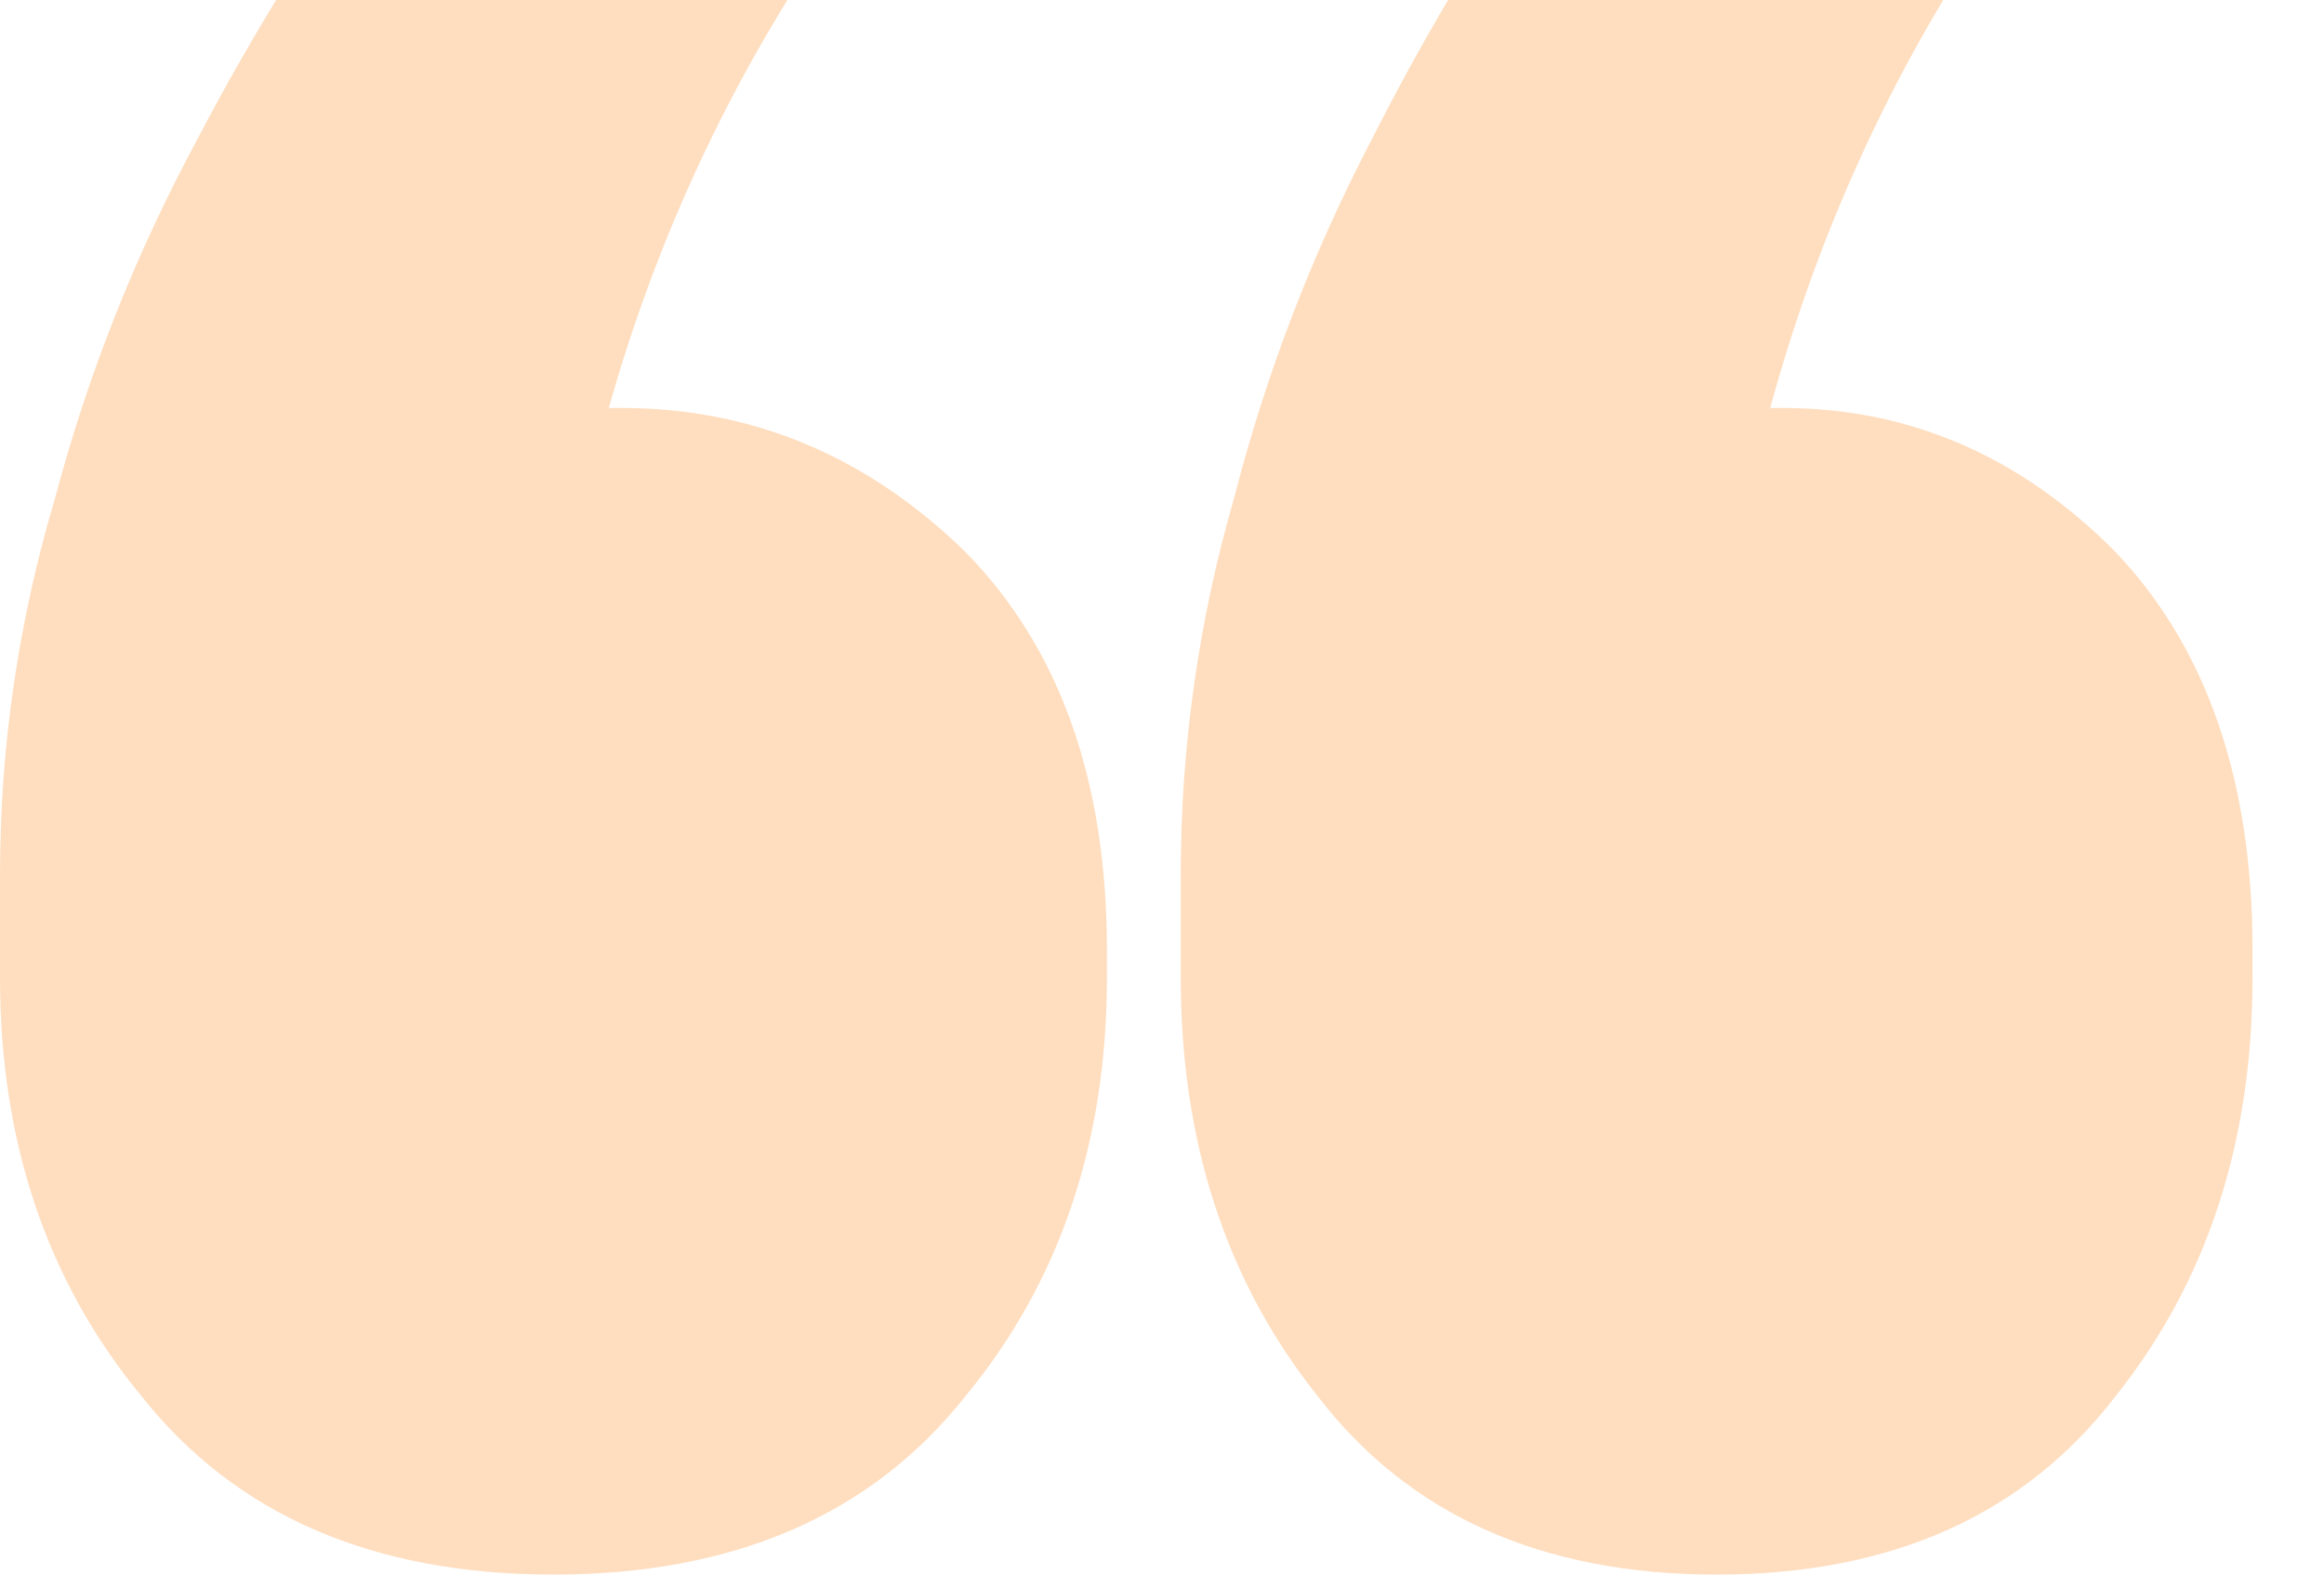
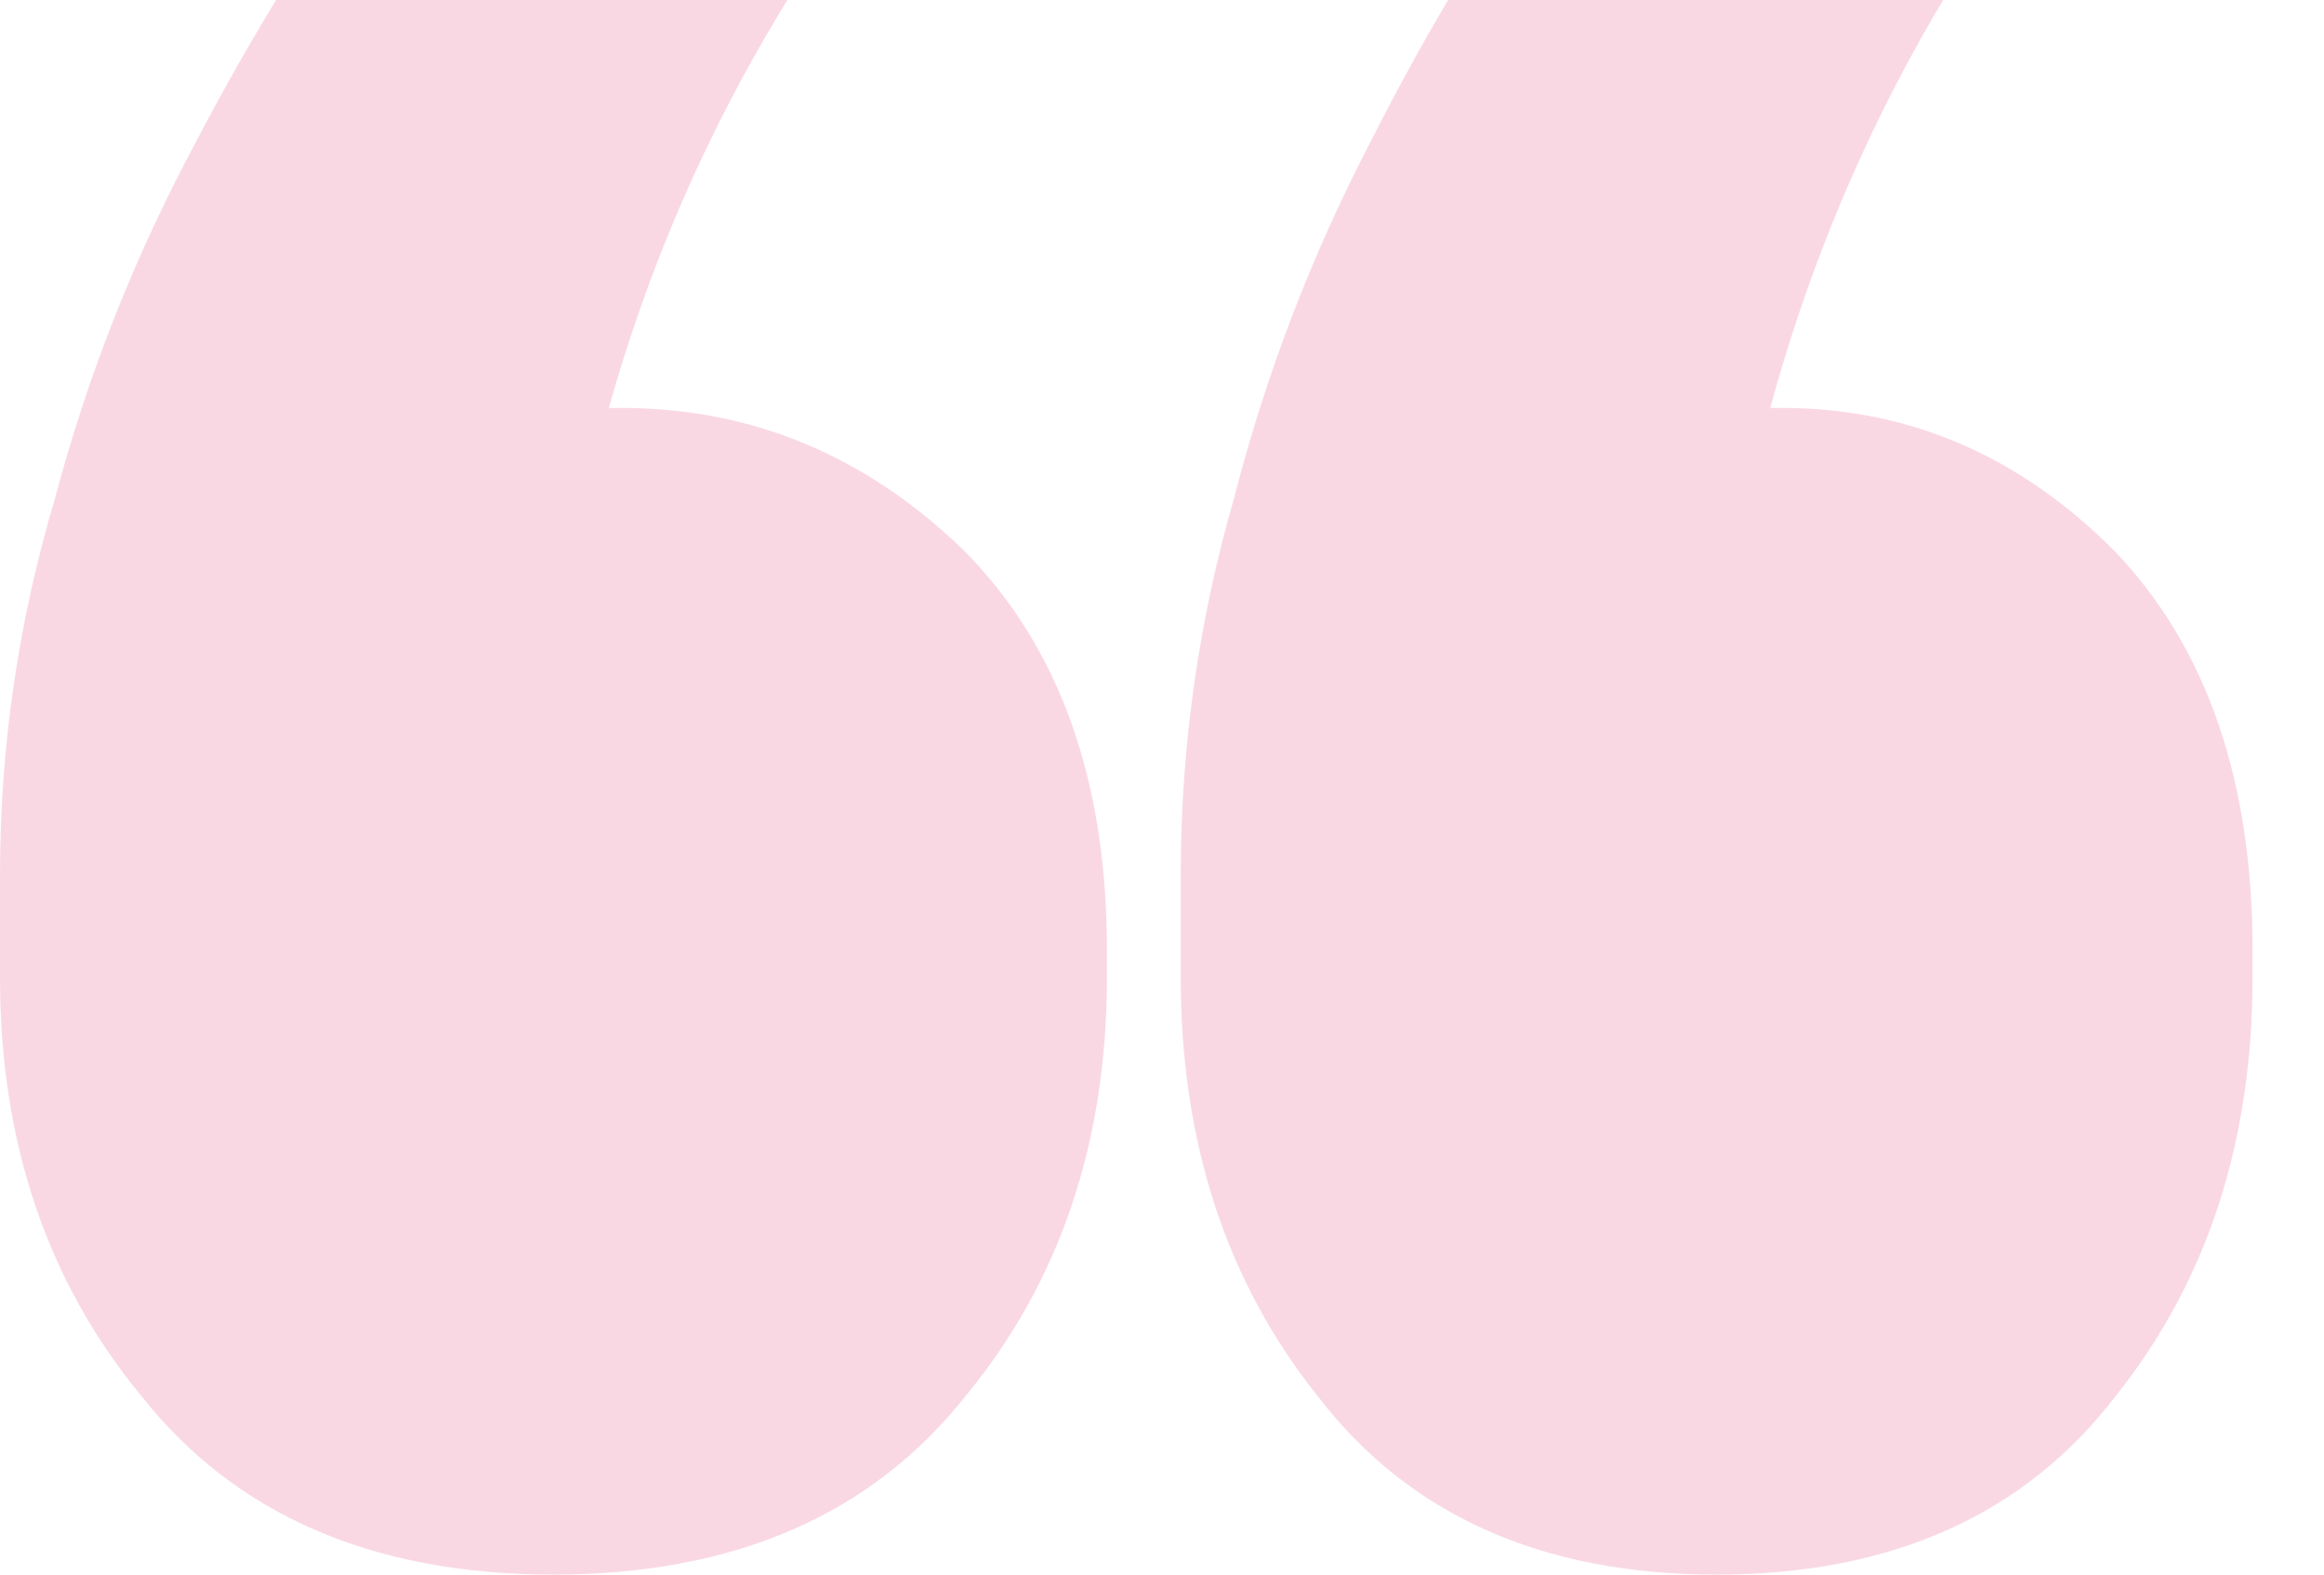
<svg xmlns="http://www.w3.org/2000/svg" width="124" height="84" viewBox="0 0 124 84" fill="none">
  <g opacity="0.25">
-     <path d="M63 -24C54.688 -16.434 48.125 -9.112 43.312 -2.034C38.5 5.288 34.891 13.22 32.484 21.763L33.141 21.763C40.141 21.763 46.266 24.325 51.516 29.451C56.547 34.576 59.062 41.654 59.062 50.685L59.062 52.149C59.062 60.936 56.547 68.38 51.516 74.481C46.484 80.827 39.156 84 29.531 84C19.906 84 12.578 80.827 7.547 74.481C2.516 68.38 -3.32793e-06 60.936 -2.63693e-06 52.149L-2.20506e-06 46.658C-1.66761e-06 39.824 0.984 33.112 2.953 26.522C4.703 19.932 7.219 13.586 10.5 7.485C13.562 1.627 17.062 -3.986 21 -9.356C24.938 -14.725 28.984 -19.607 33.141 -24L63 -24Z" fill="#FF7A01" />
-     <path d="M124 -24C115.951 -16.434 109.597 -9.112 104.938 -2.034C100.278 5.288 96.783 13.22 94.453 21.763L95.088 21.763C101.866 21.763 107.797 24.325 112.88 29.451C117.752 34.576 120.188 41.654 120.188 50.685L120.188 52.149C120.188 60.936 117.752 68.38 112.88 74.481C108.009 80.827 100.913 84 91.594 84C82.274 84 75.179 80.827 70.307 74.481C65.436 68.38 63 60.936 63 52.149L63 46.658C63 39.824 63.953 33.112 65.859 26.522C67.554 19.932 69.99 13.586 73.167 7.485C76.132 1.627 79.521 -3.986 83.333 -9.356C87.146 -14.725 91.064 -19.607 95.089 -24L124 -24Z" fill="#FF7A01" />
+     <path d="M63 -24C54.688 -16.434 48.125 -9.112 43.312 -2.034C38.5 5.288 34.891 13.22 32.484 21.763L33.141 21.763C40.141 21.763 46.266 24.325 51.516 29.451C56.547 34.576 59.062 41.654 59.062 50.685L59.062 52.149C59.062 60.936 56.547 68.38 51.516 74.481C46.484 80.827 39.156 84 29.531 84C19.906 84 12.578 80.827 7.547 74.481C2.516 68.38 -3.32793e-06 60.936 -2.63693e-06 52.149L-2.20506e-06 46.658C-1.66761e-06 39.824 0.984 33.112 2.953 26.522C4.703 19.932 7.219 13.586 10.5 7.485C13.562 1.627 17.062 -3.986 21 -9.356C24.938 -14.725 28.984 -19.607 33.141 -24L63 -24Z" fill="#E76395" />
+     <path d="M124 -24C115.951 -16.434 109.597 -9.112 104.938 -2.034C100.278 5.288 96.783 13.22 94.453 21.763L95.088 21.763C101.866 21.763 107.797 24.325 112.88 29.451C117.752 34.576 120.188 41.654 120.188 50.685L120.188 52.149C120.188 60.936 117.752 68.38 112.88 74.481C108.009 80.827 100.913 84 91.594 84C82.274 84 75.179 80.827 70.307 74.481C65.436 68.38 63 60.936 63 52.149L63 46.658C63 39.824 63.953 33.112 65.859 26.522C67.554 19.932 69.99 13.586 73.167 7.485C76.132 1.627 79.521 -3.986 83.333 -9.356C87.146 -14.725 91.064 -19.607 95.089 -24L124 -24Z" fill="#E76395" />
  </g>
</svg>
